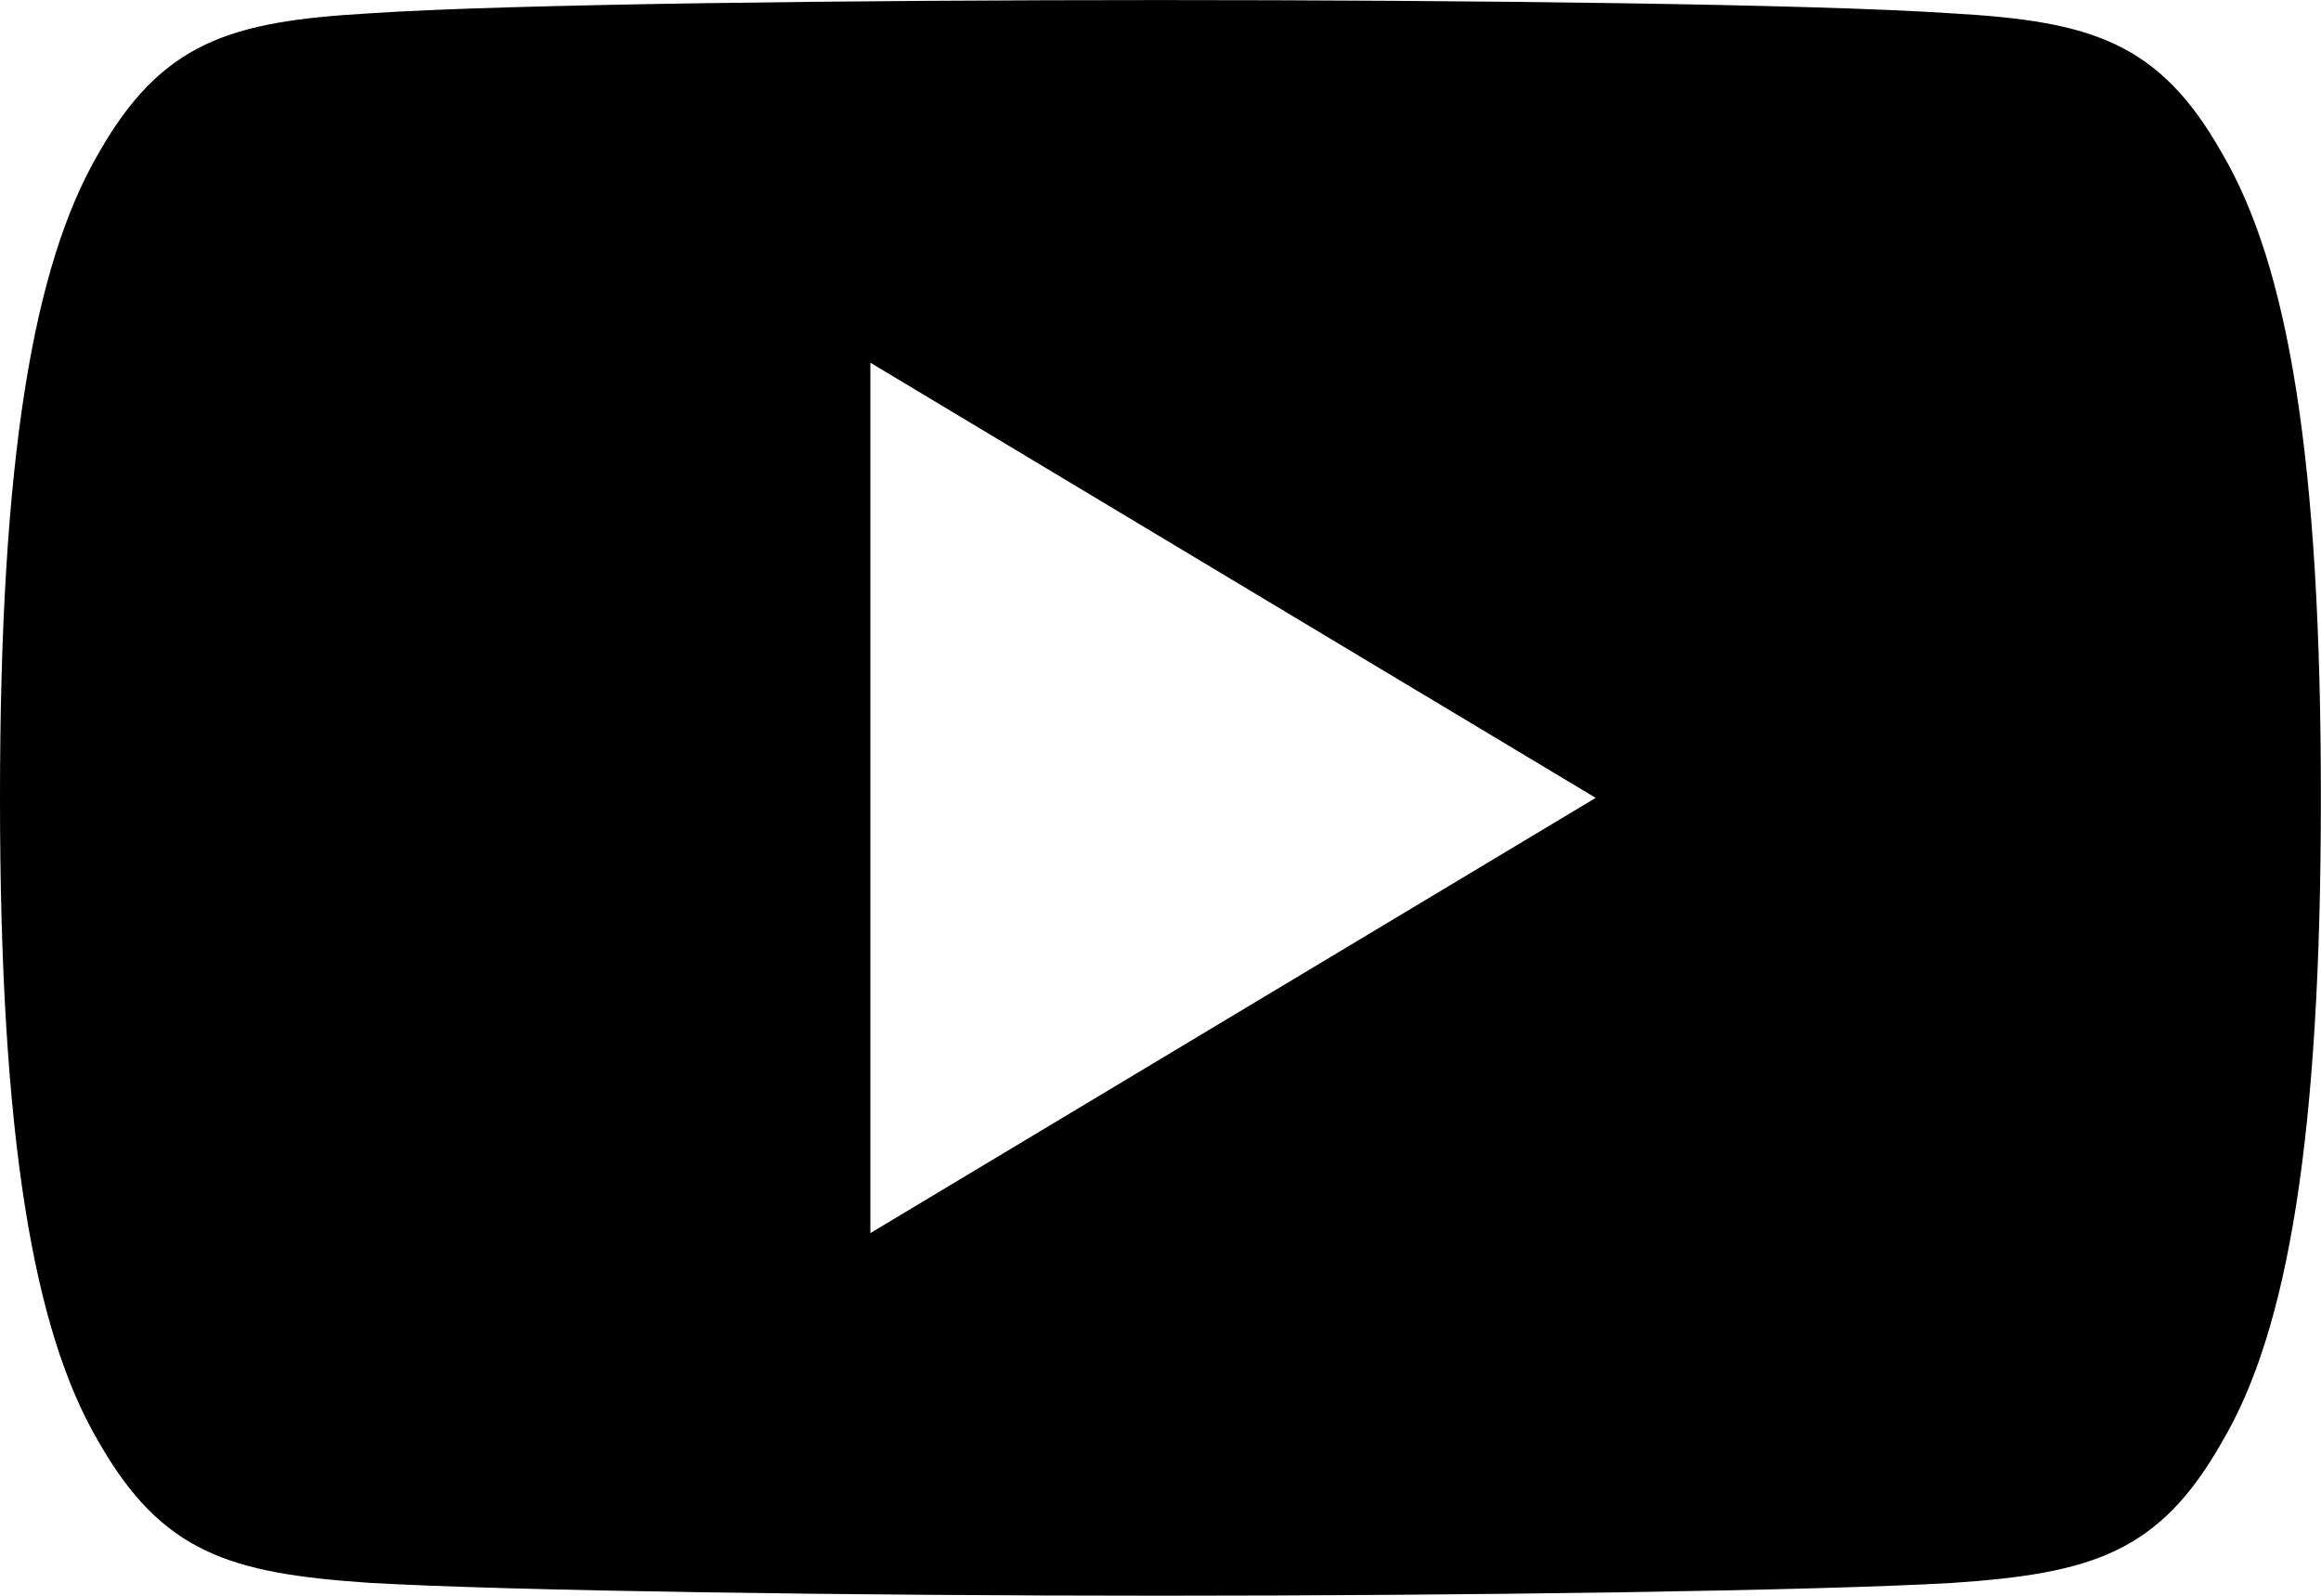
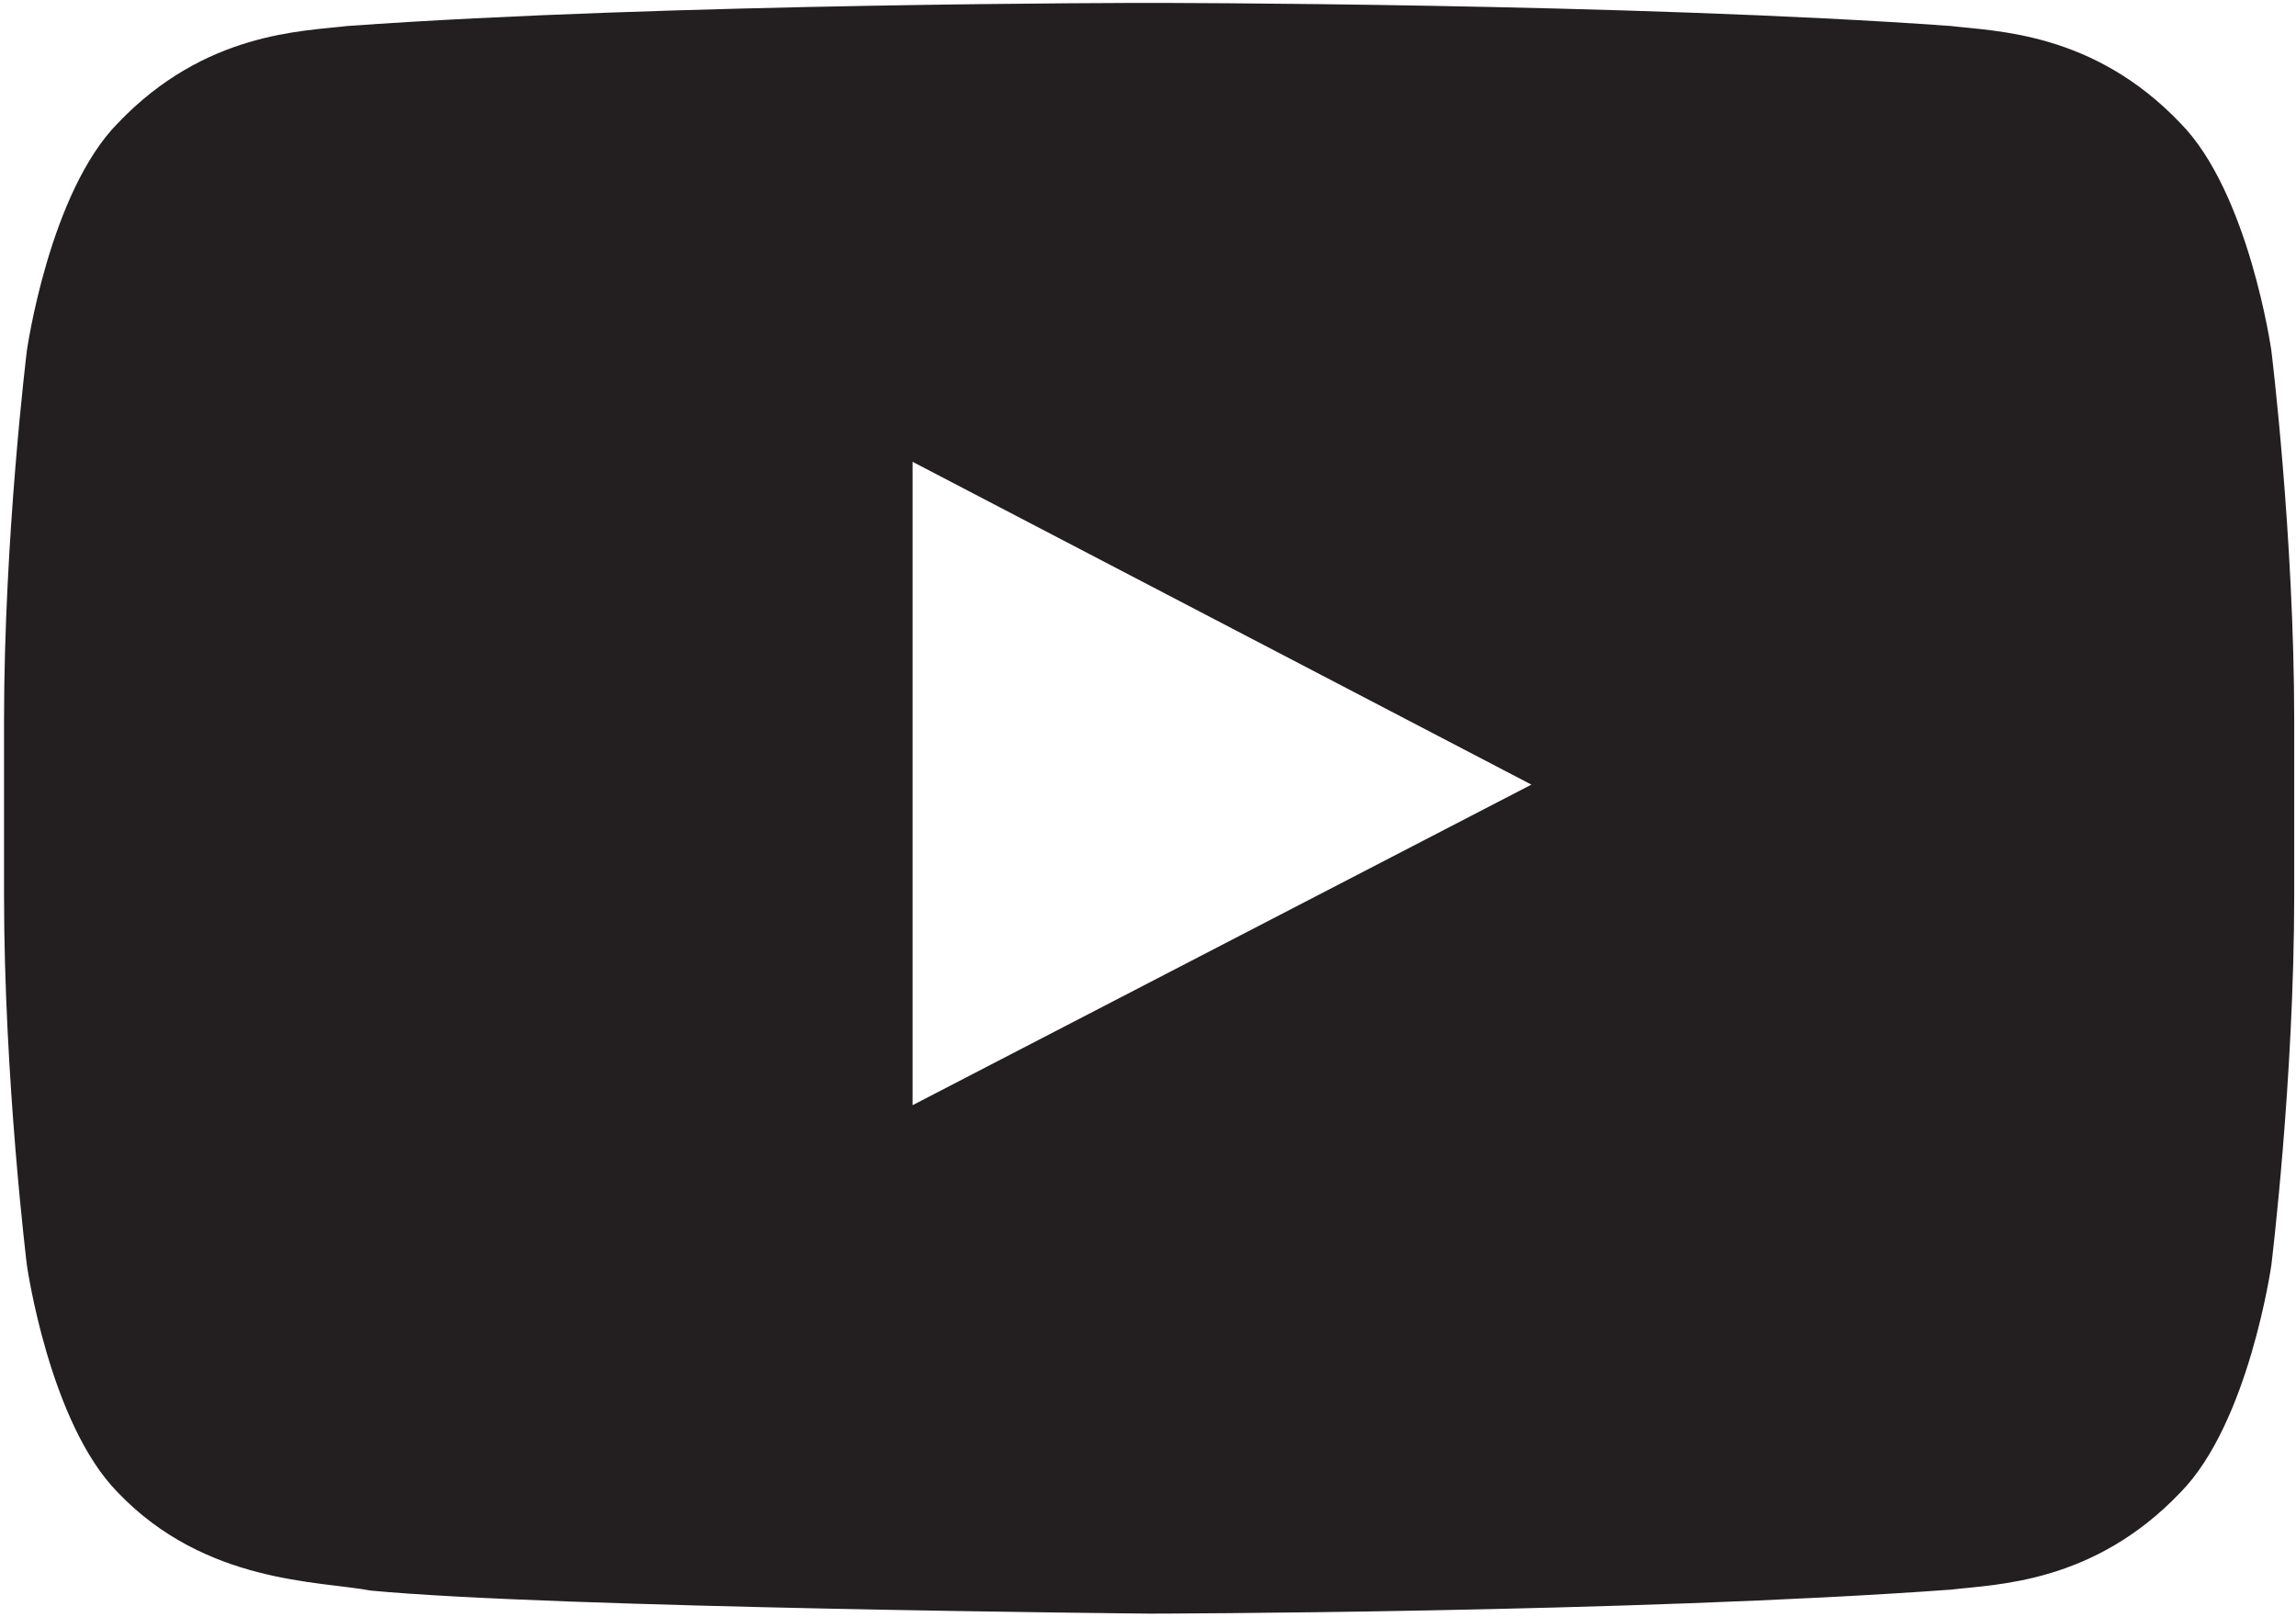
- <svg xmlns="http://www.w3.org/2000/svg" width="34.909" height="24" viewBox="0 0 34.909 24">
-   <path d="M33.425,82.313c-.947-1.684-1.975-1.994-4.067-2.112-2.09-.142-7.346-.2-11.9-.2s-9.82.059-11.908.2c-2.088.12-3.118.428-4.073,2.114C.5,83.995,0,86.892,0,91.993v.017c0,5.079.5,8,1.477,9.663.956,1.684,1.983,1.99,4.071,2.132,2.09.122,7.348.194,11.911.194s9.809-.072,11.9-.192c2.092-.142,3.12-.447,4.067-2.132.984-1.665,1.481-4.584,1.481-9.663V92C34.909,86.892,34.412,83.995,33.425,82.313ZM13.091,98.545V85.455L24,92Z" transform="translate(0 -80)" />
+ <svg xmlns="http://www.w3.org/2000/svg" version="1.1" id="YouTube_Icon" x="0px" y="0px" viewBox="0 0 1024 721" style="enable-background:new 0 0 1024 721;" xml:space="preserve">
+   <style type="text/css">
+ 	.st0{fill:#231F20;}
+ </style>
+   <g id="Lozenge">
+     <g>
+       <path class="st0" d="M1013,156.3c0,0-10-70.4-40.6-101.4C933.6,14.2,890,14,870.1,11.6C727.1,1.3,512.7,1.3,512.7,1.3h-0.4    c0,0-214.4,0-357.4,10.3C135,14,91.4,14.2,52.6,54.9C22,85.9,12,156.3,12,156.3S1.8,238.9,1.8,321.6v77.5    C1.8,481.8,12,564.4,12,564.4s10,70.4,40.6,101.4c38.9,40.7,89.9,39.4,112.6,43.7c81.7,7.8,347.3,10.3,347.3,10.3    s214.6-0.3,357.6-10.7c20-2.4,63.5-2.6,102.3-43.3c30.6-31,40.6-101.4,40.6-101.4s10.2-82.7,10.2-165.3v-77.5    C1023.2,238.9,1013,156.3,1013,156.3z M407,493l0-287l276,144L407,493z" />
+     </g>
+   </g>
</svg>
